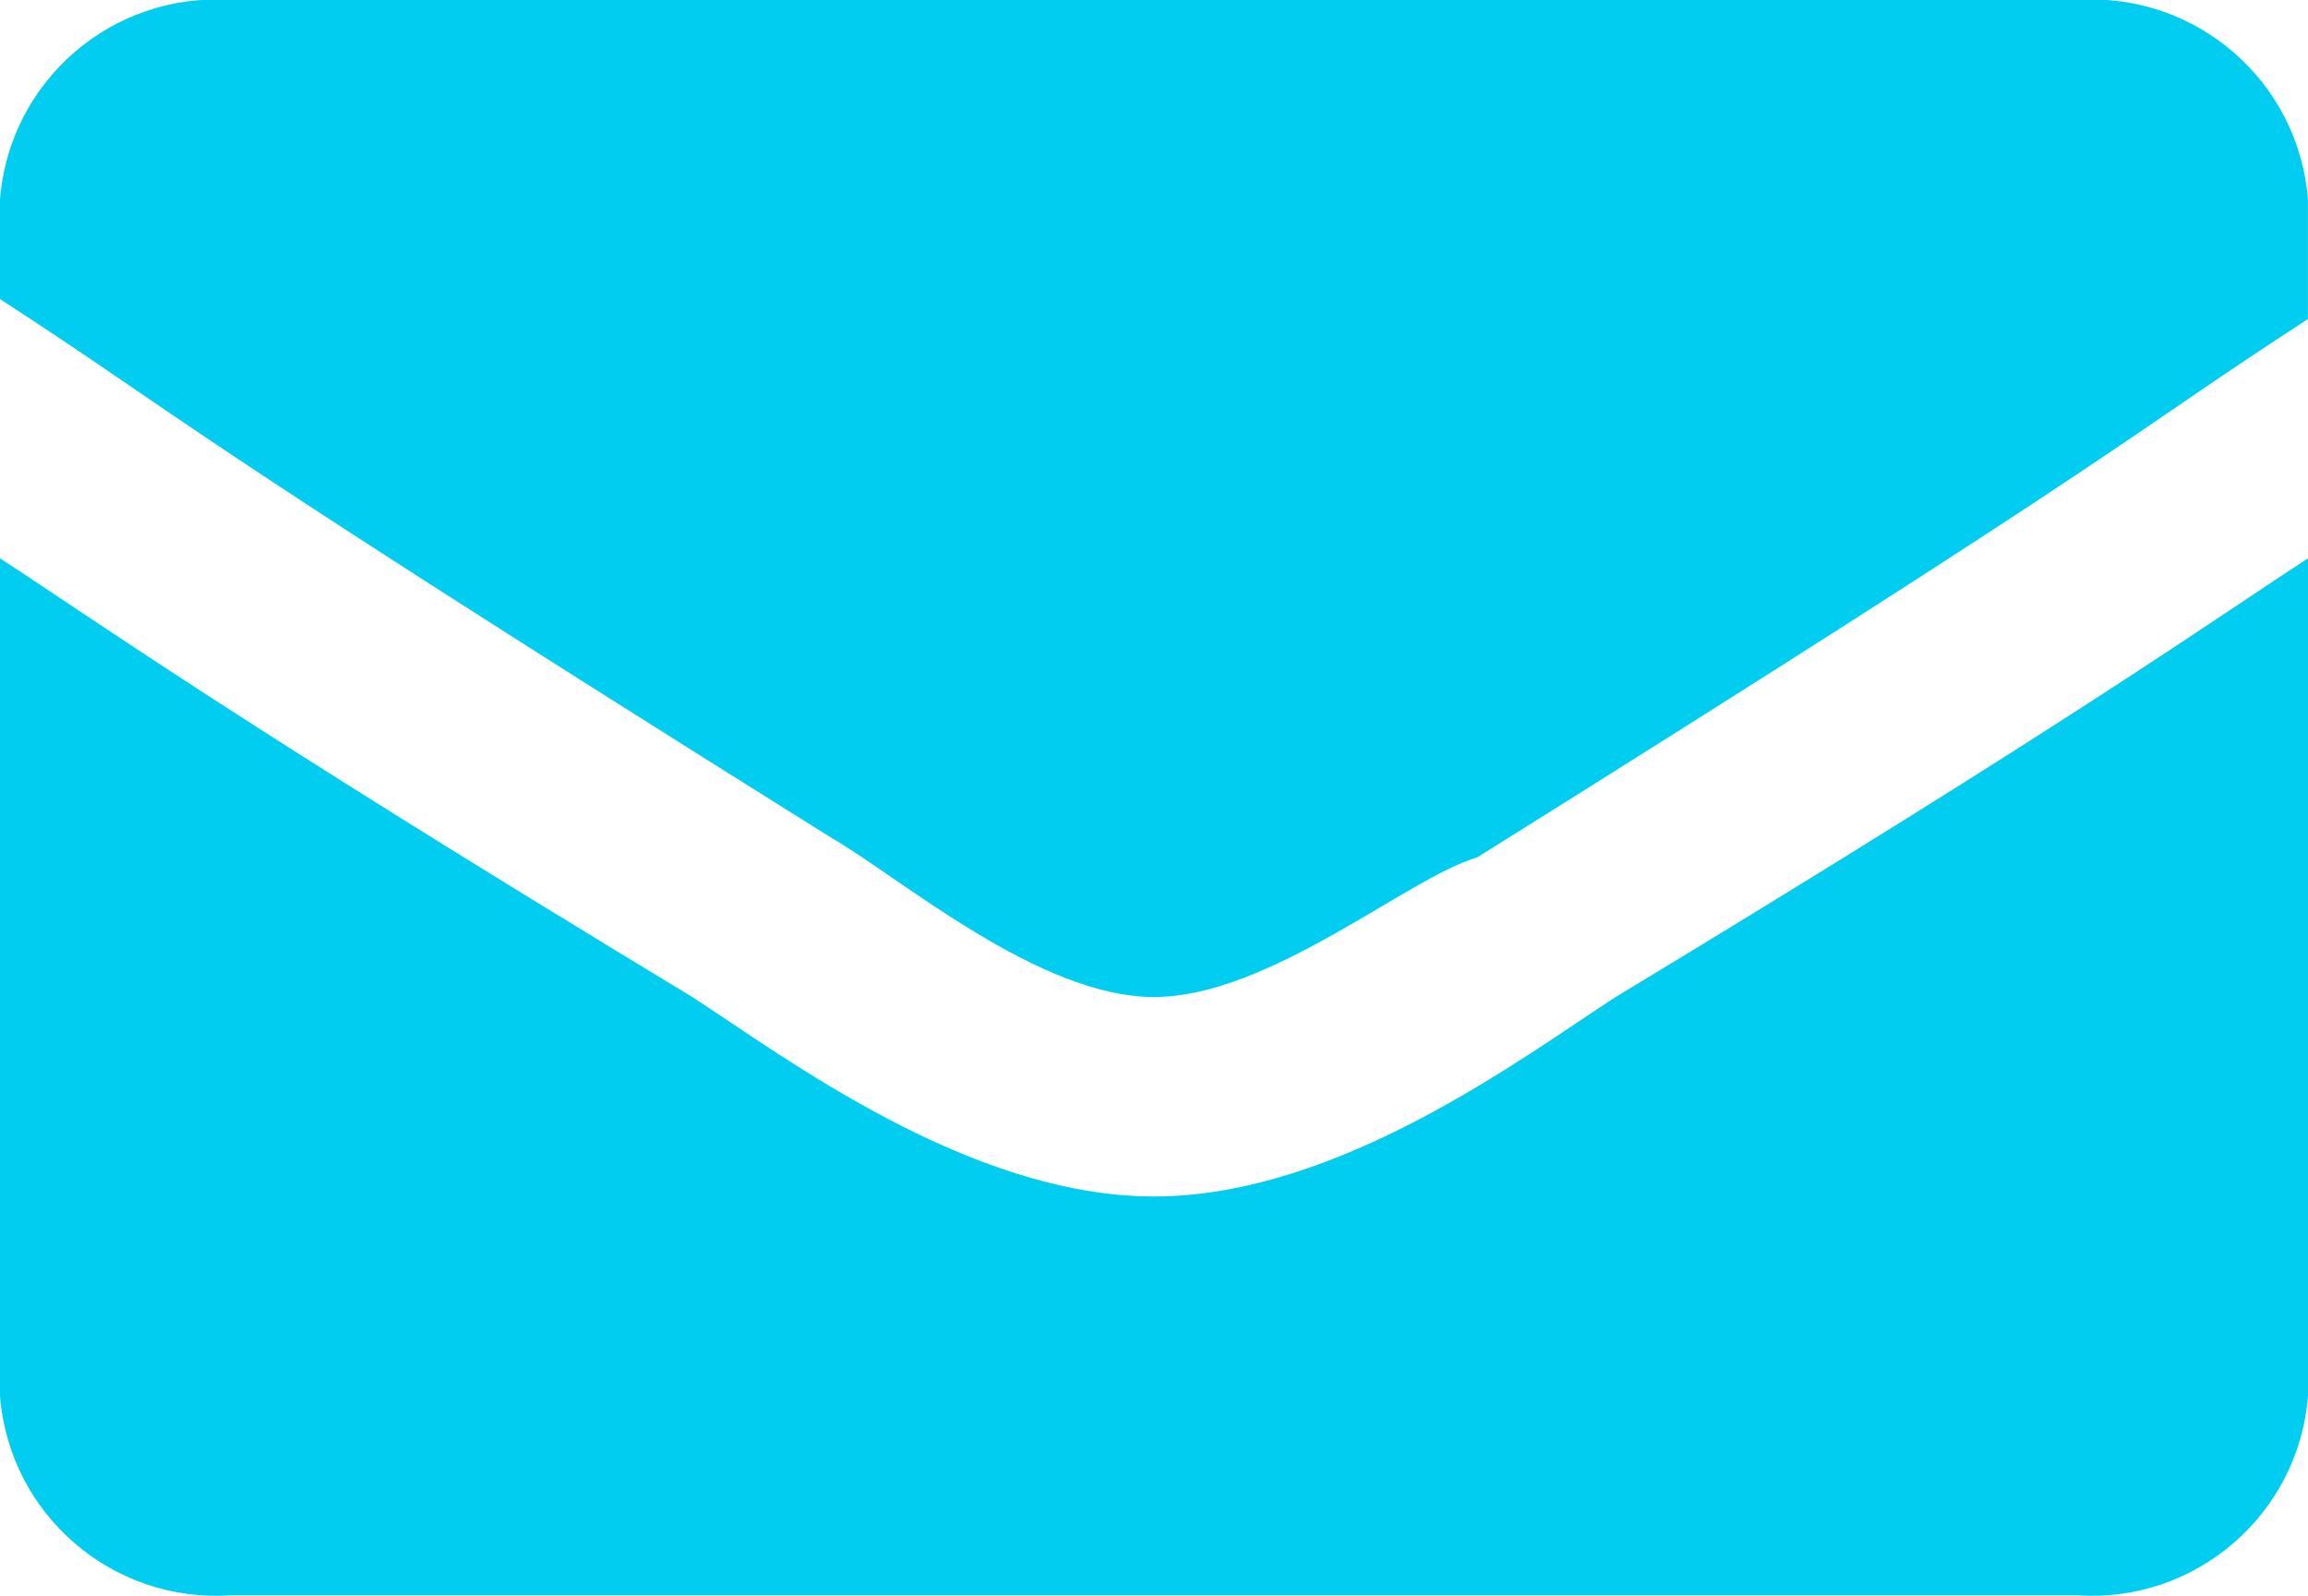
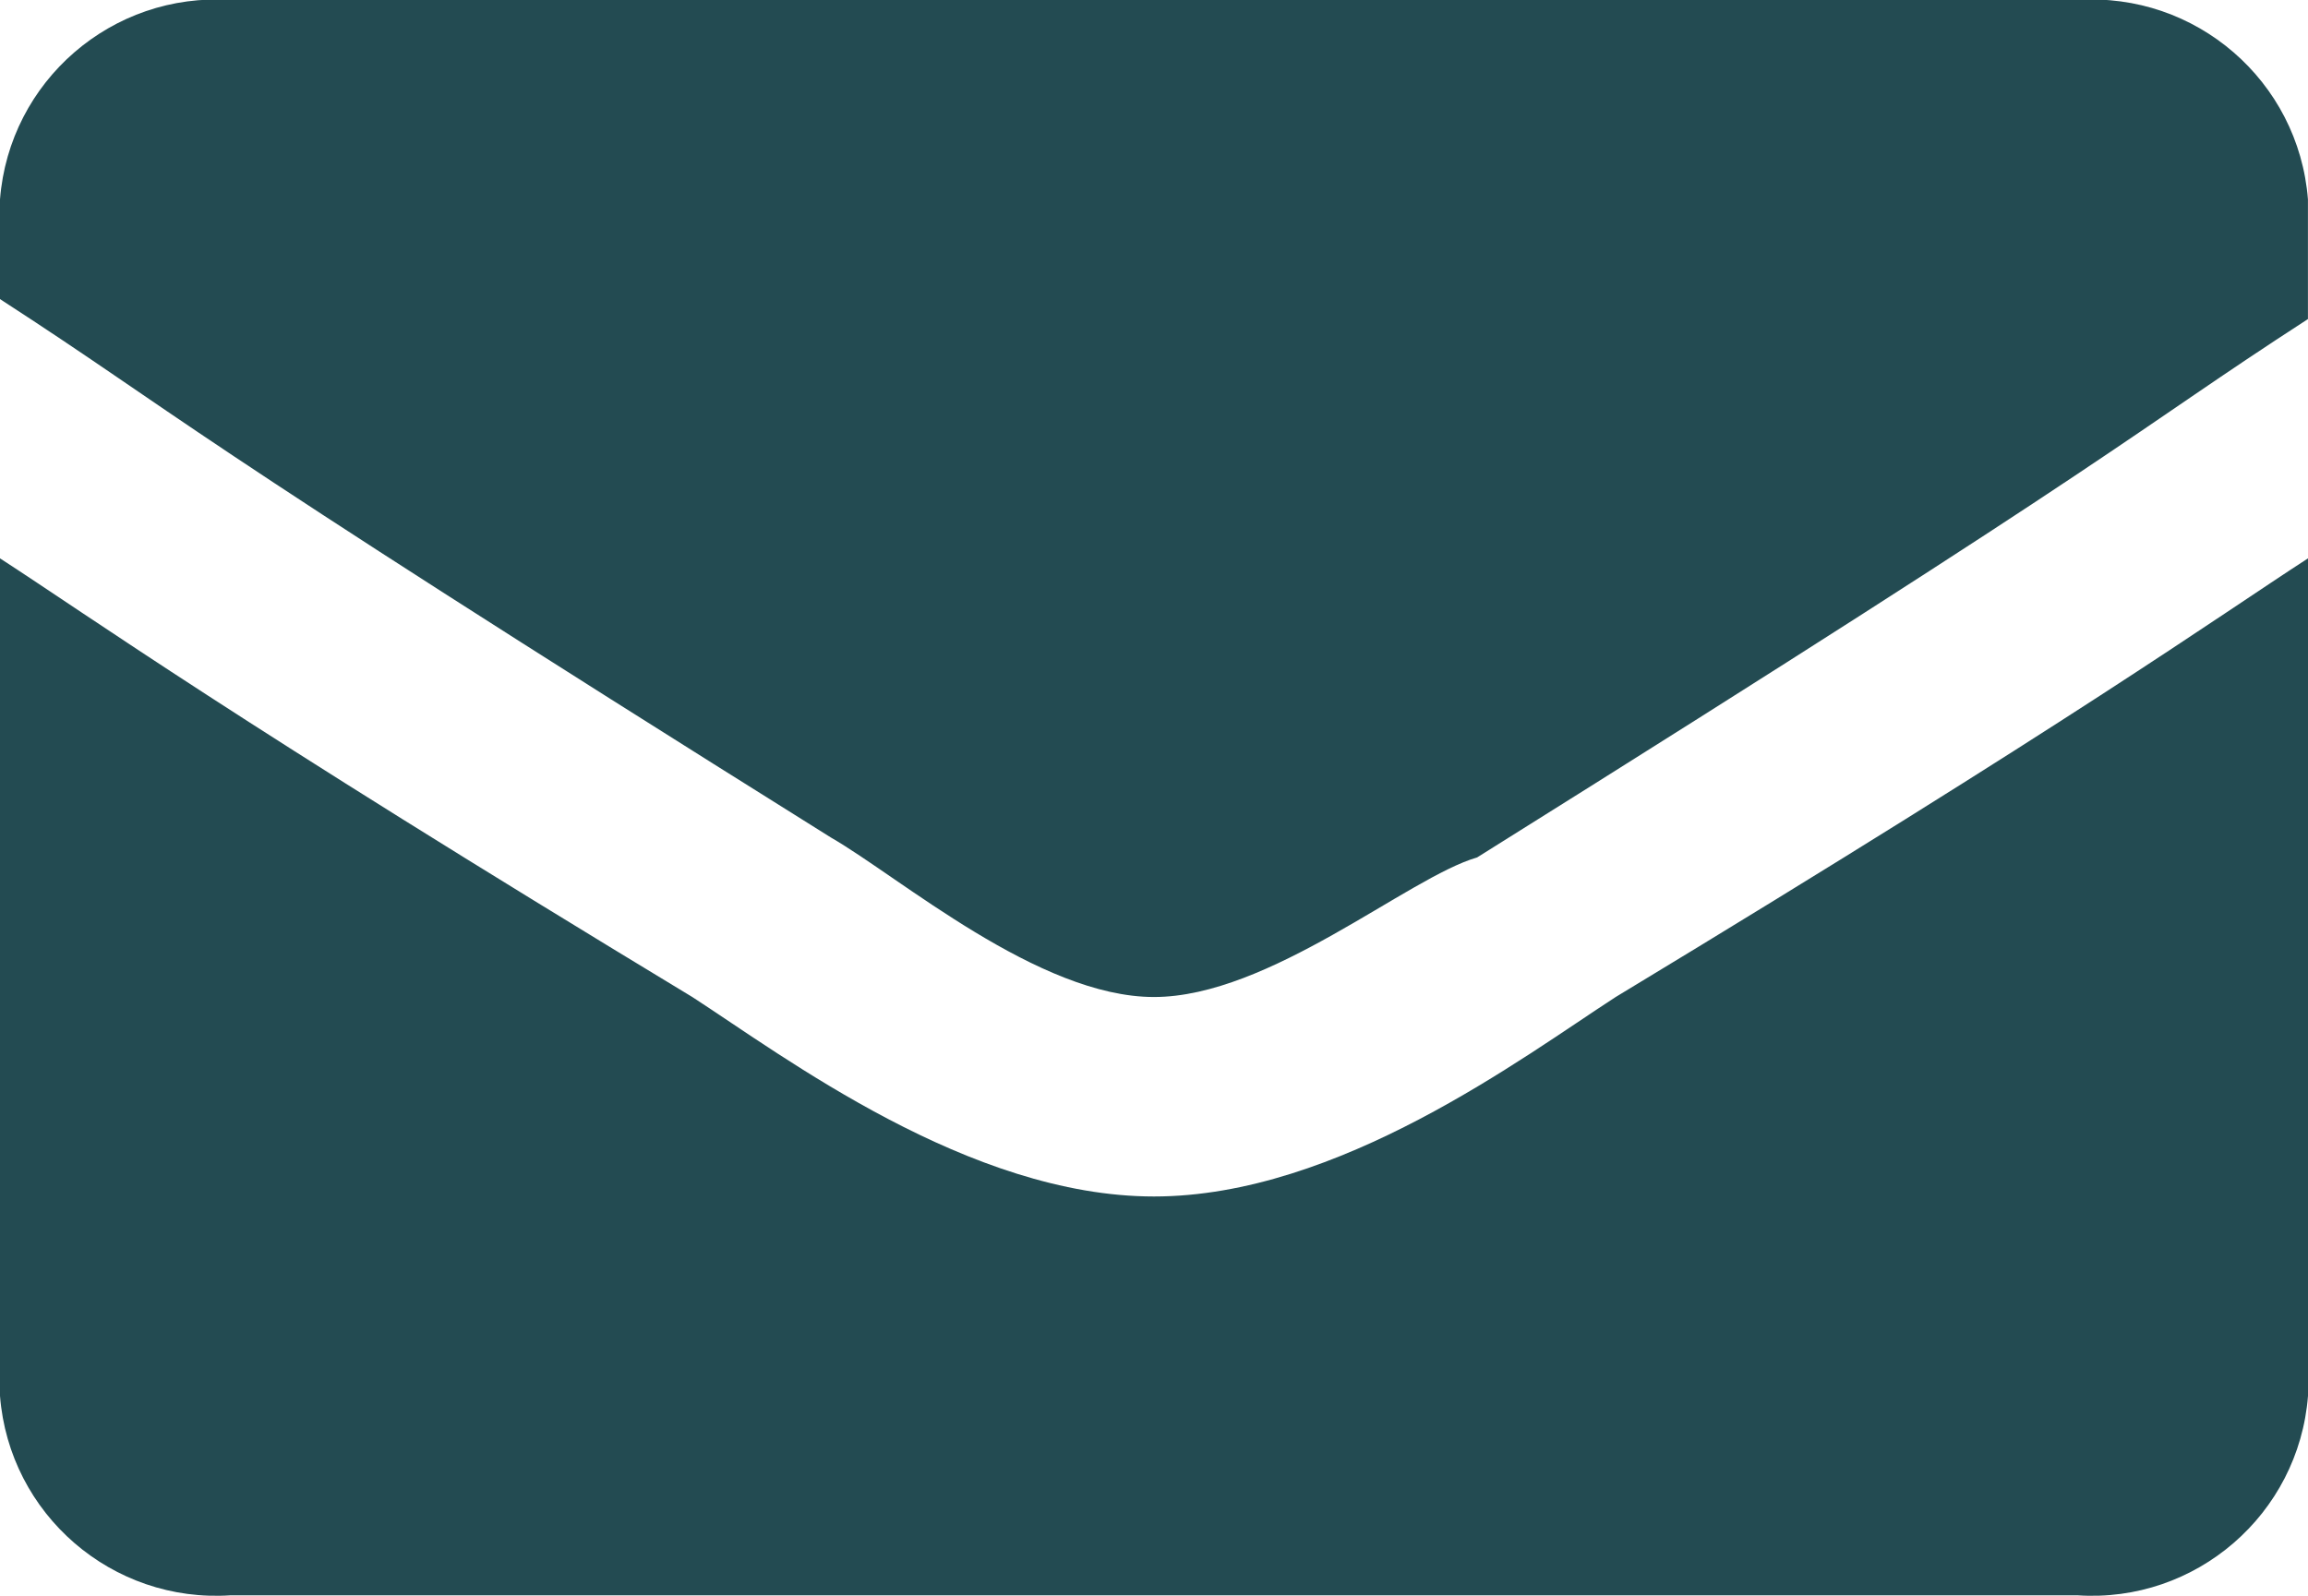
<svg xmlns="http://www.w3.org/2000/svg" width="39.057" height="27" viewBox="0 0 39.057 27">
-   <path id="Icon_awesome-mail-bulk" data-name="Icon awesome-mail-bulk" d="M19.528,38.25c-3.125,0-6.249-2.362-7.811-3.375C3.906,30.15,1.562,28.462,0,27.45V41.625A3.67,3.67,0,0,0,3.906,45H35.151a3.67,3.67,0,0,0,3.906-3.375V27.45c-1.562,1.012-3.906,2.7-11.717,7.425C25.777,35.887,22.653,38.25,19.528,38.25ZM35.151,18H3.906A3.67,3.67,0,0,0,0,21.375v1.687c3.125,2.025,2.734,2.025,14.06,9.112,1.172.675,3.515,2.7,5.468,2.7s4.3-2.025,5.468-2.362c11.326-7.087,10.936-7.087,14.06-9.112V21.375A3.67,3.67,0,0,0,35.151,18Z" transform="translate(0 -18)" fill="#00cdef" />
+   <path id="Icon_awesome-mail-bulk" data-name="Icon awesome-mail-bulk" d="M19.528,38.25c-3.125,0-6.249-2.362-7.811-3.375C3.906,30.15,1.562,28.462,0,27.45V41.625A3.67,3.67,0,0,0,3.906,45H35.151a3.67,3.67,0,0,0,3.906-3.375V27.45c-1.562,1.012-3.906,2.7-11.717,7.425C25.777,35.887,22.653,38.25,19.528,38.25ZM35.151,18H3.906A3.67,3.67,0,0,0,0,21.375v1.687c3.125,2.025,2.734,2.025,14.06,9.112,1.172.675,3.515,2.7,5.468,2.7s4.3-2.025,5.468-2.362c11.326-7.087,10.936-7.087,14.06-9.112V21.375A3.67,3.67,0,0,0,35.151,18Z" transform="translate(0 -18)" fill="#234B52" />
</svg>
